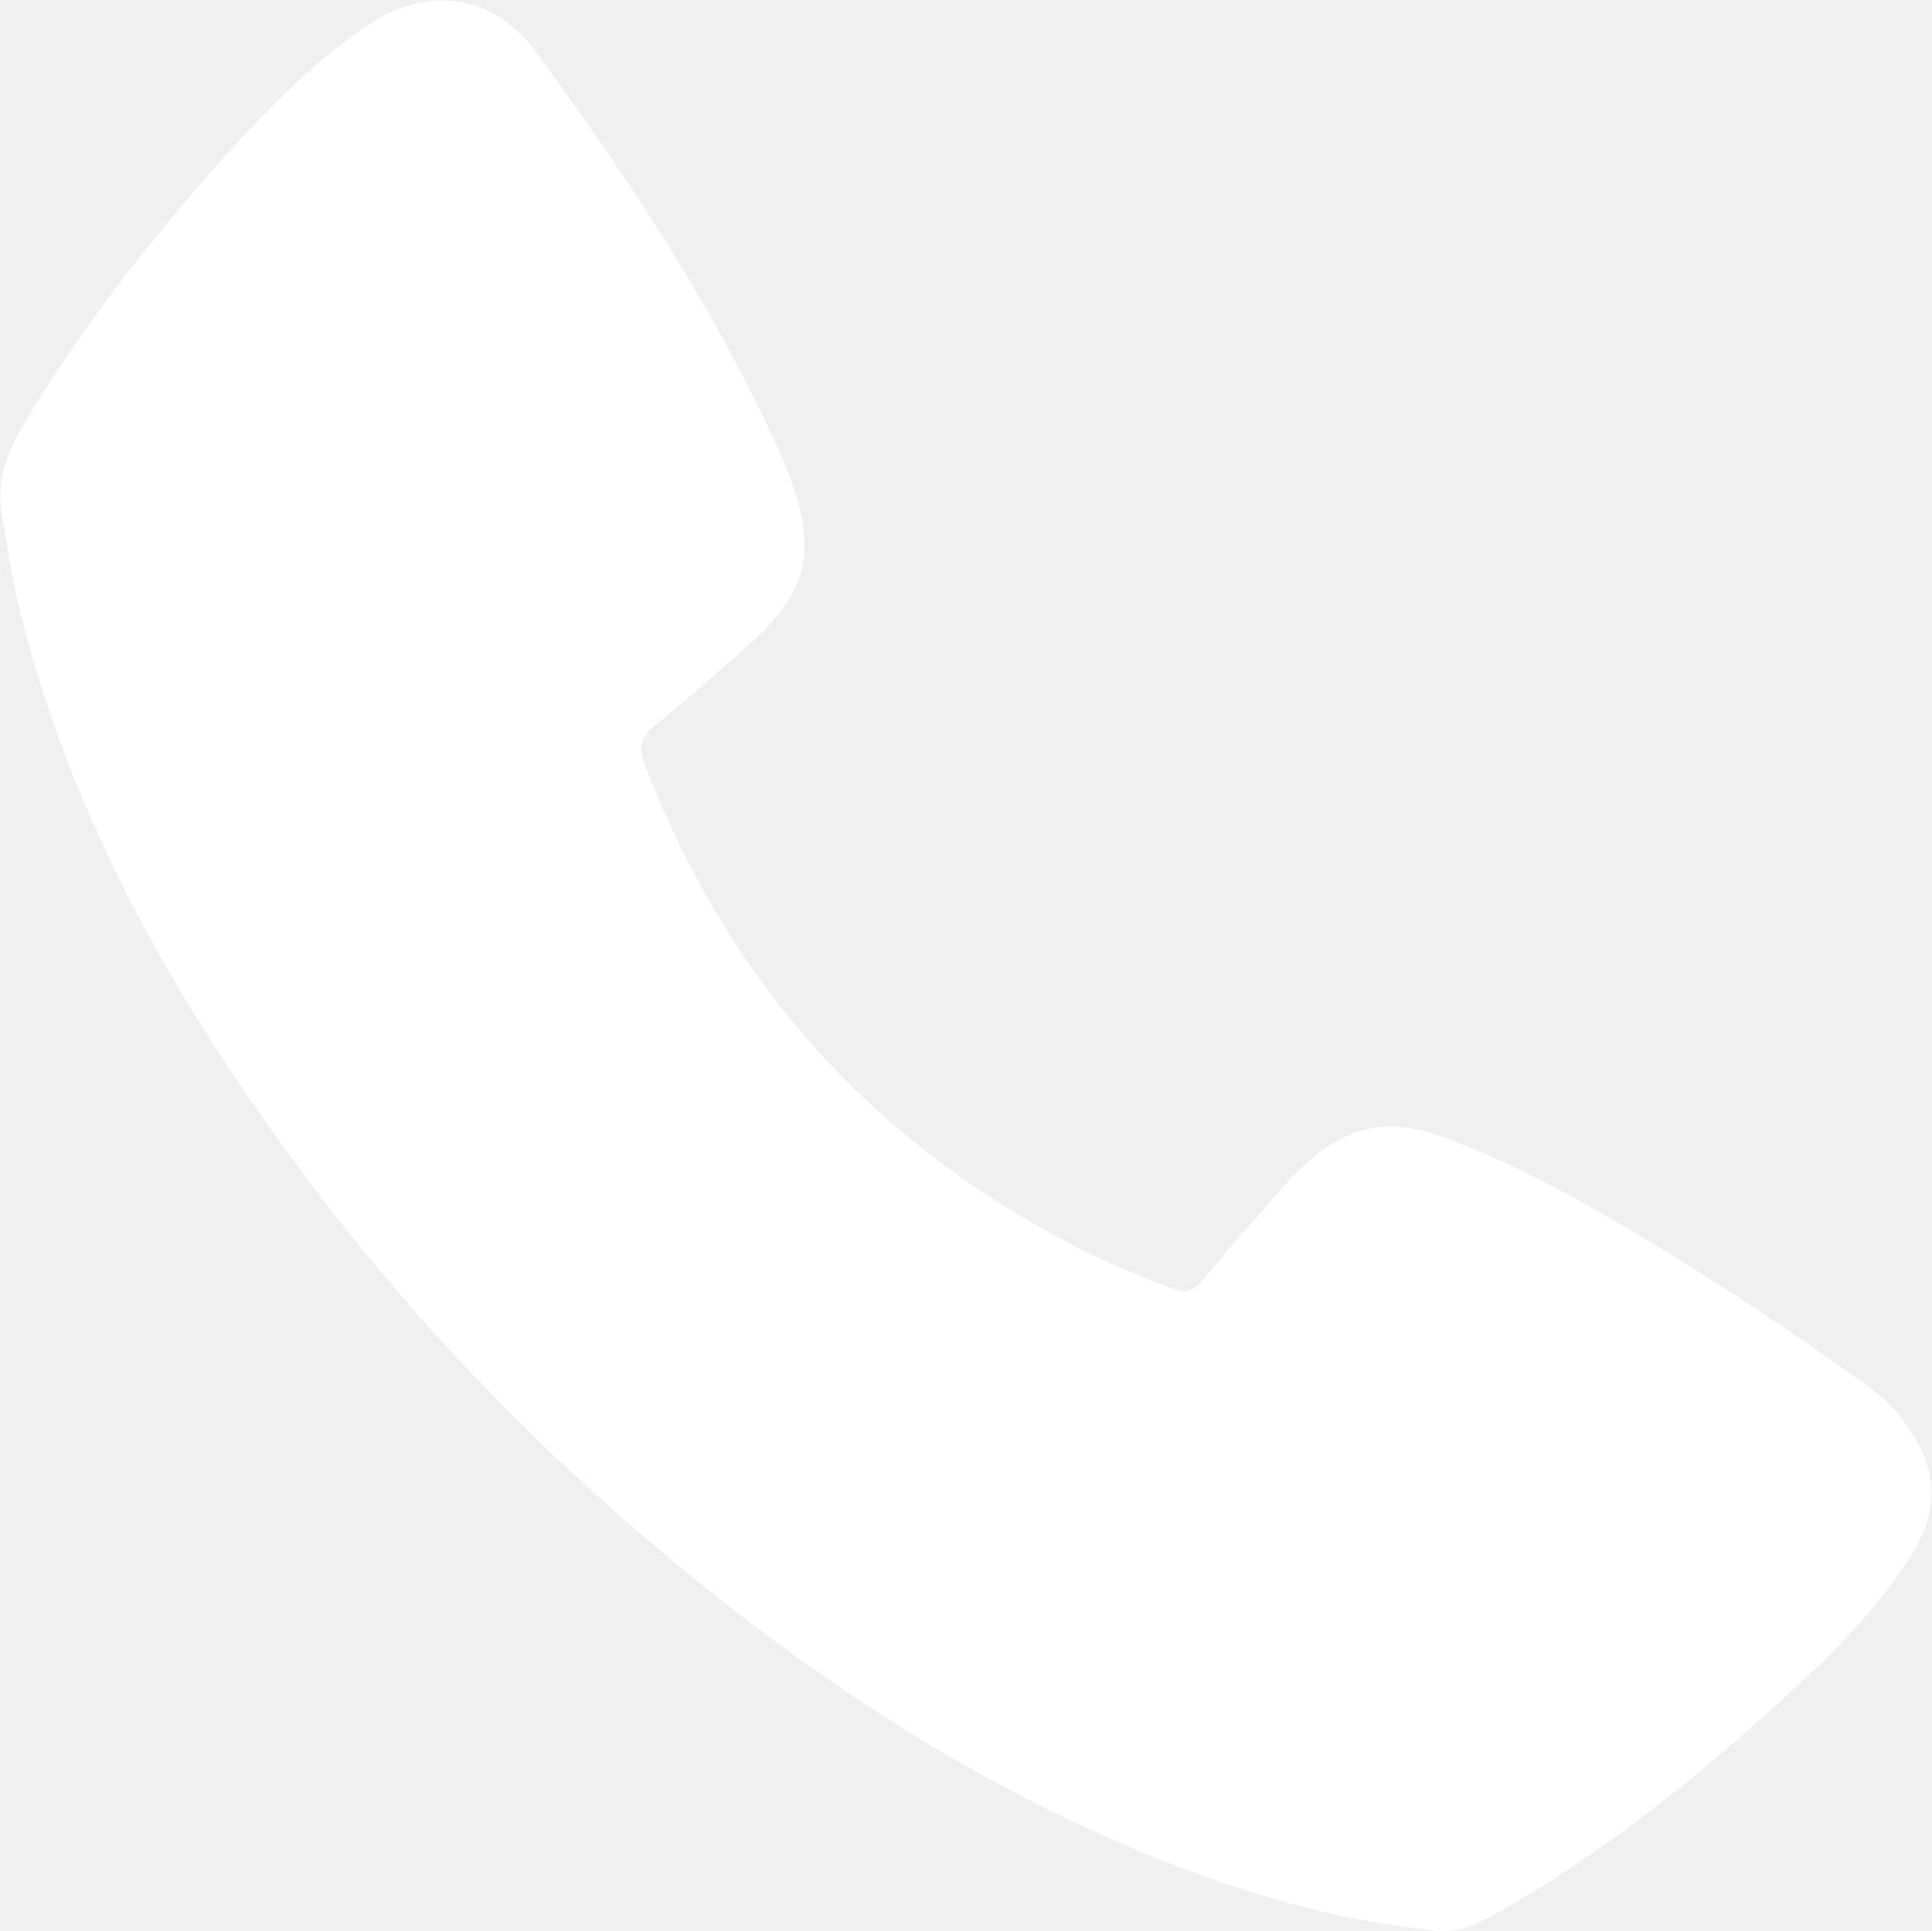
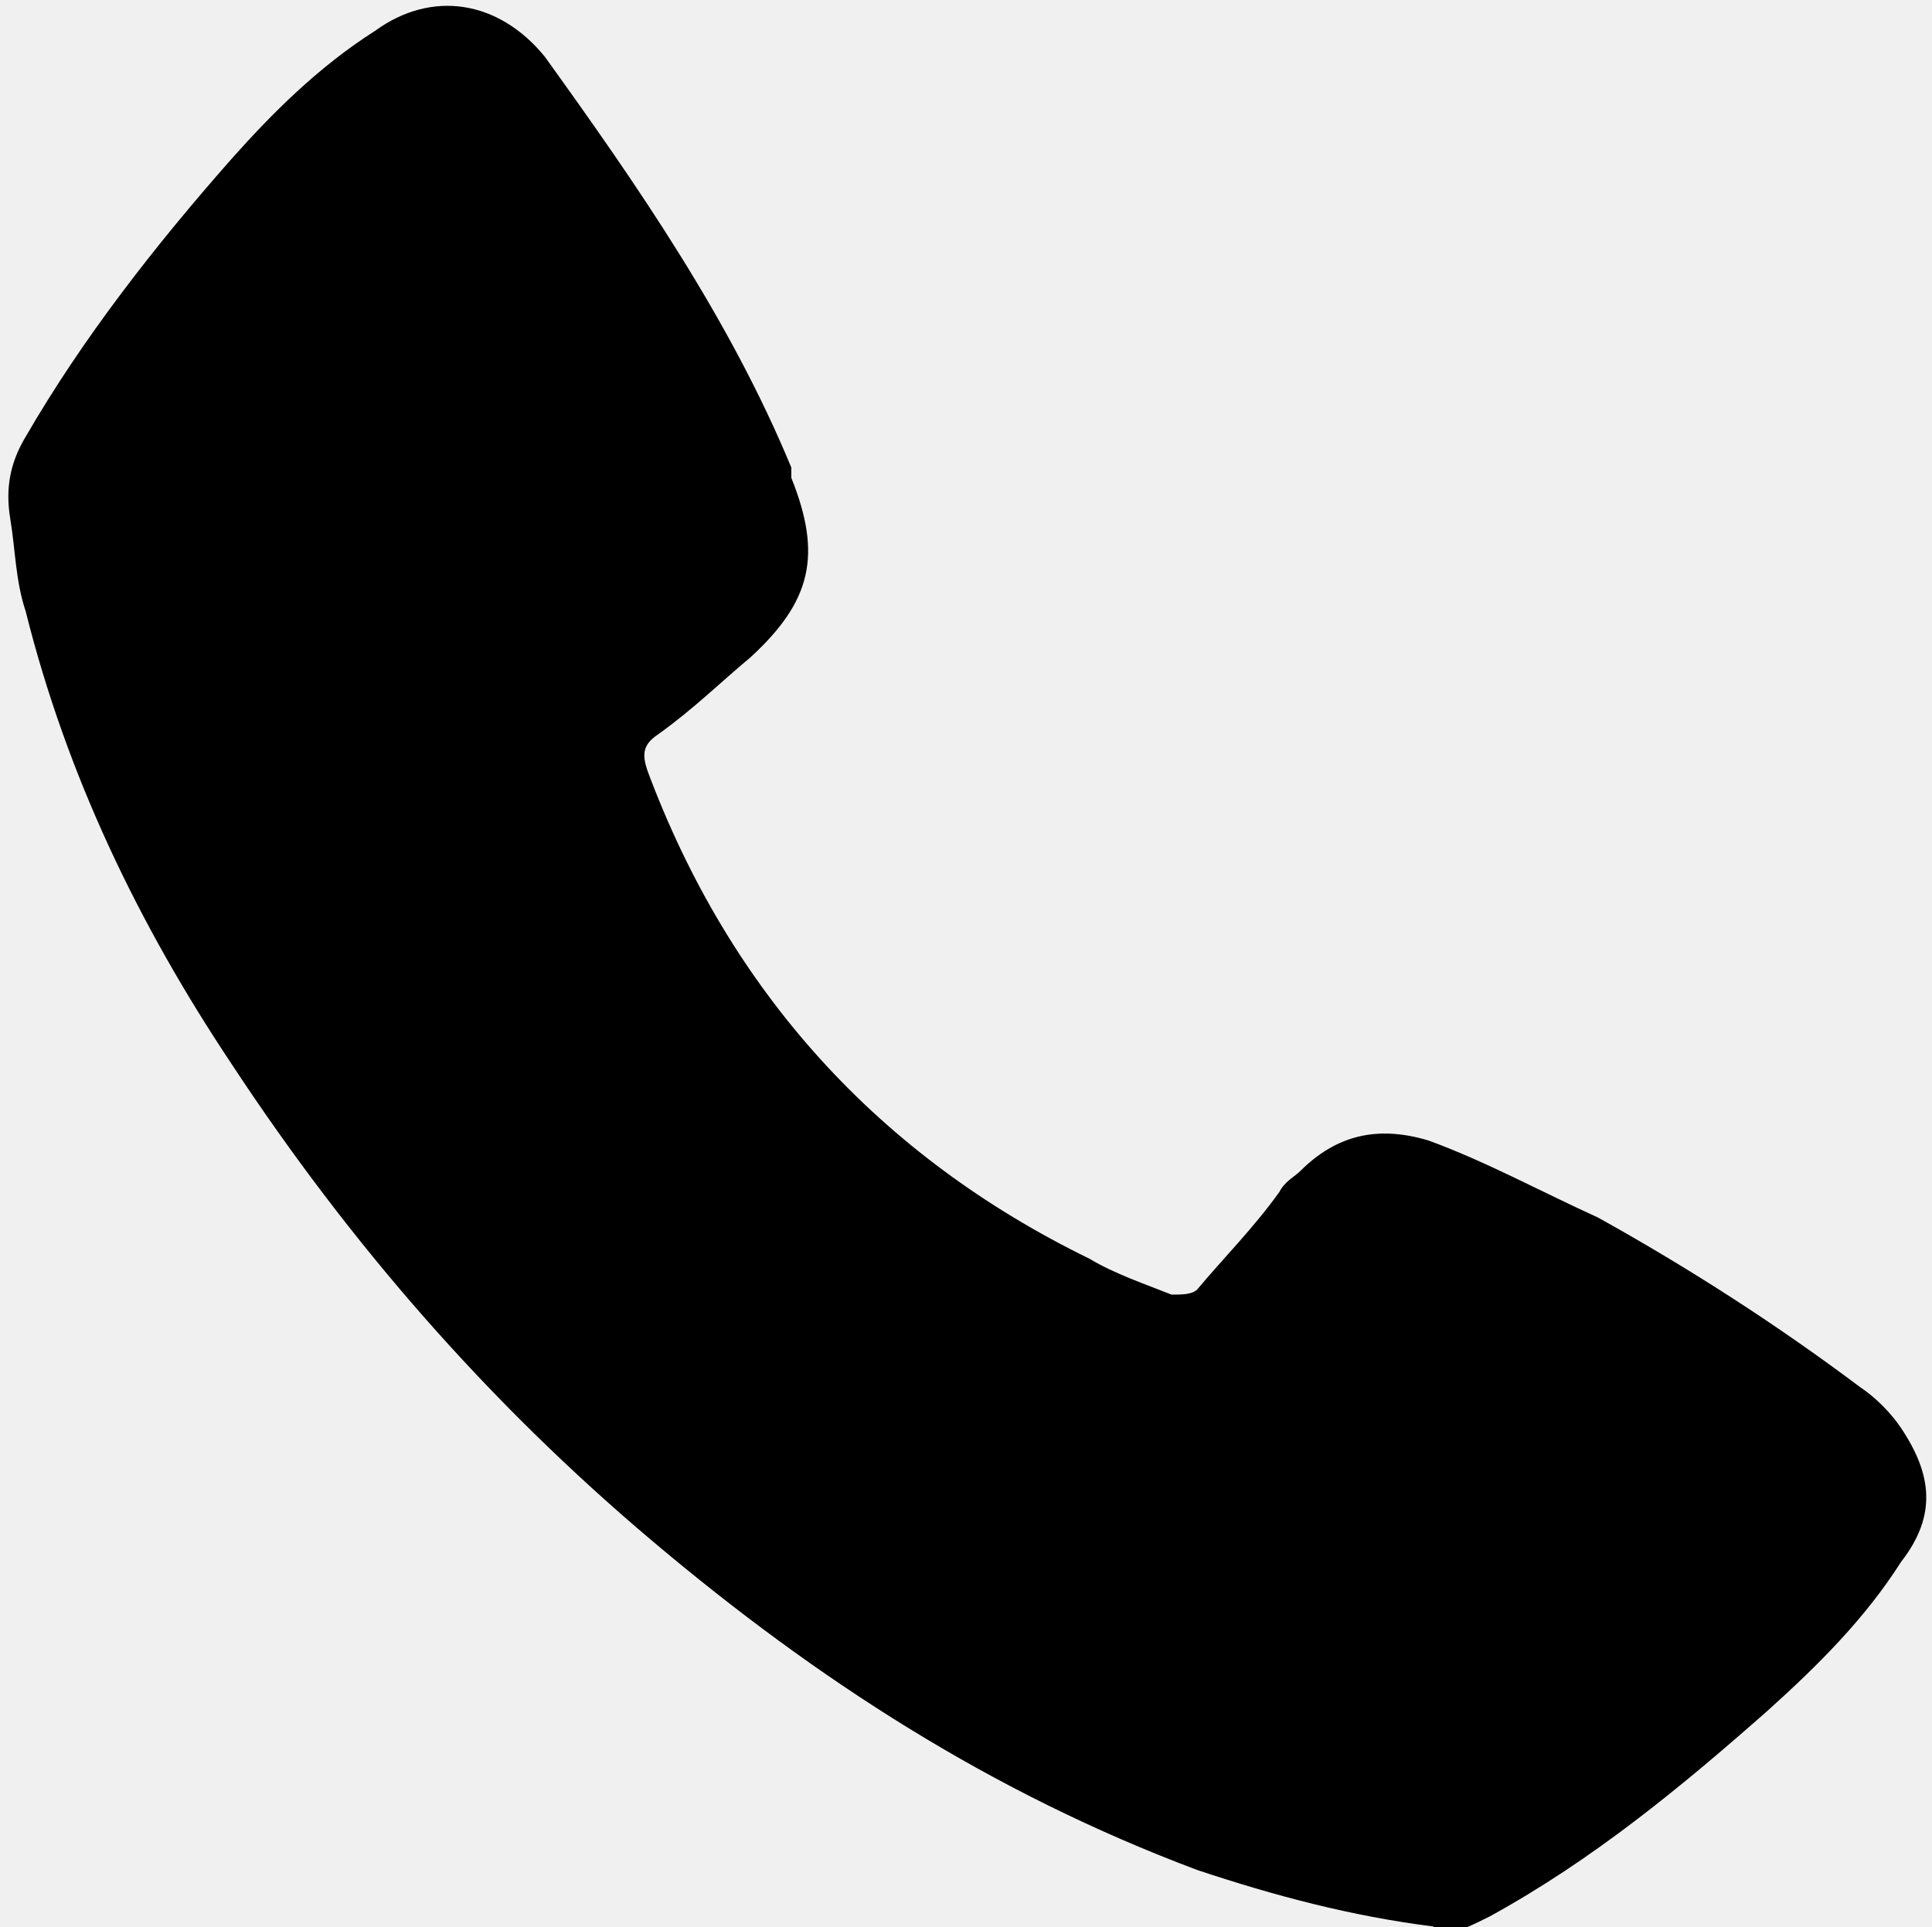
- <svg xmlns="http://www.w3.org/2000/svg" id="Layer_4_copy" viewBox="0 0 37.56 37.53">
-   <defs>
-     <style>.cls-1{fill:#fff;stroke-width:0px;}</style>
-   </defs>
-   <path class="cls-1" d="m27.89,37.53c-1.6-.15-3.15-.56-4.65-1.11-3.95-1.46-7.41-3.73-10.59-6.43-3.19-2.7-5.94-5.79-8.24-9.28-1.8-2.74-3.24-5.64-4.02-8.84-.15-.61-.25-1.22-.35-1.84-.1-.59.04-1.12.34-1.64,1.13-1.95,2.52-3.7,4.01-5.37.84-.93,1.71-1.82,2.76-2.53,1.15-.78,2.44-.61,3.27.52,1.84,2.51,3.56,5.11,4.82,7.97.03.06.05.12.07.18.61,1.54.41,2.37-.84,3.46-.58.5-1.15,1.02-1.75,1.5-.27.22-.31.41-.19.73,1.64,4.29,4.51,7.47,8.63,9.51.54.27,1.09.49,1.65.7.23.09.38.05.54-.14.53-.63,1.07-1.24,1.61-1.86.14-.16.29-.3.44-.44.71-.67,1.52-.89,2.48-.57,1.15.39,2.22.95,3.27,1.55,1.76,1.01,3.46,2.13,5.11,3.31.3.21.57.46.78.76.64.9.68,1.68.09,2.61-.7,1.09-1.63,2-2.58,2.86-1.68,1.51-3.43,2.92-5.4,4.03-.39.22-.78.42-1.25.37Z" />
+ <svg xmlns="http://www.w3.org/2000/svg" id="Layer_4_copy" version="1.1" viewBox="0 0 37.6 37.5">
+   <path d="M27.9,37.5c-1.6-.2-3.1-.6-4.6-1.1-4-1.5-7.4-3.7-10.6-6.4-3.2-2.7-5.9-5.8-8.2-9.3-1.8-2.7-3.2-5.6-4-8.8-.2-.6-.2-1.2-.3-1.8-.1-.6,0-1.1.3-1.6,1.1-1.9,2.5-3.7,4-5.4.8-.9,1.7-1.8,2.8-2.5,1.1-.8,2.4-.6,3.3.5,1.8,2.5,3.6,5.1,4.8,8,0,0,0,.1,0,.2.6,1.5.4,2.4-.8,3.5-.6.5-1.1,1-1.8,1.5-.3.2-.3.4-.2.7,1.6,4.3,4.5,7.5,8.6,9.5.5.3,1.1.5,1.6.7.2,0,.4,0,.5-.1.5-.6,1.1-1.2,1.6-1.9.1-.2.3-.3.4-.4.7-.7,1.5-.9,2.5-.6,1.1.4,2.2,1,3.3,1.5,1.8,1,3.5,2.1,5.1,3.3.3.2.6.5.8.8.6.9.7,1.7,0,2.6-.7,1.1-1.6,2-2.6,2.9-1.7,1.5-3.4,2.9-5.4,4-.4.2-.8.4-1.2.4h0Z" />
</svg>
